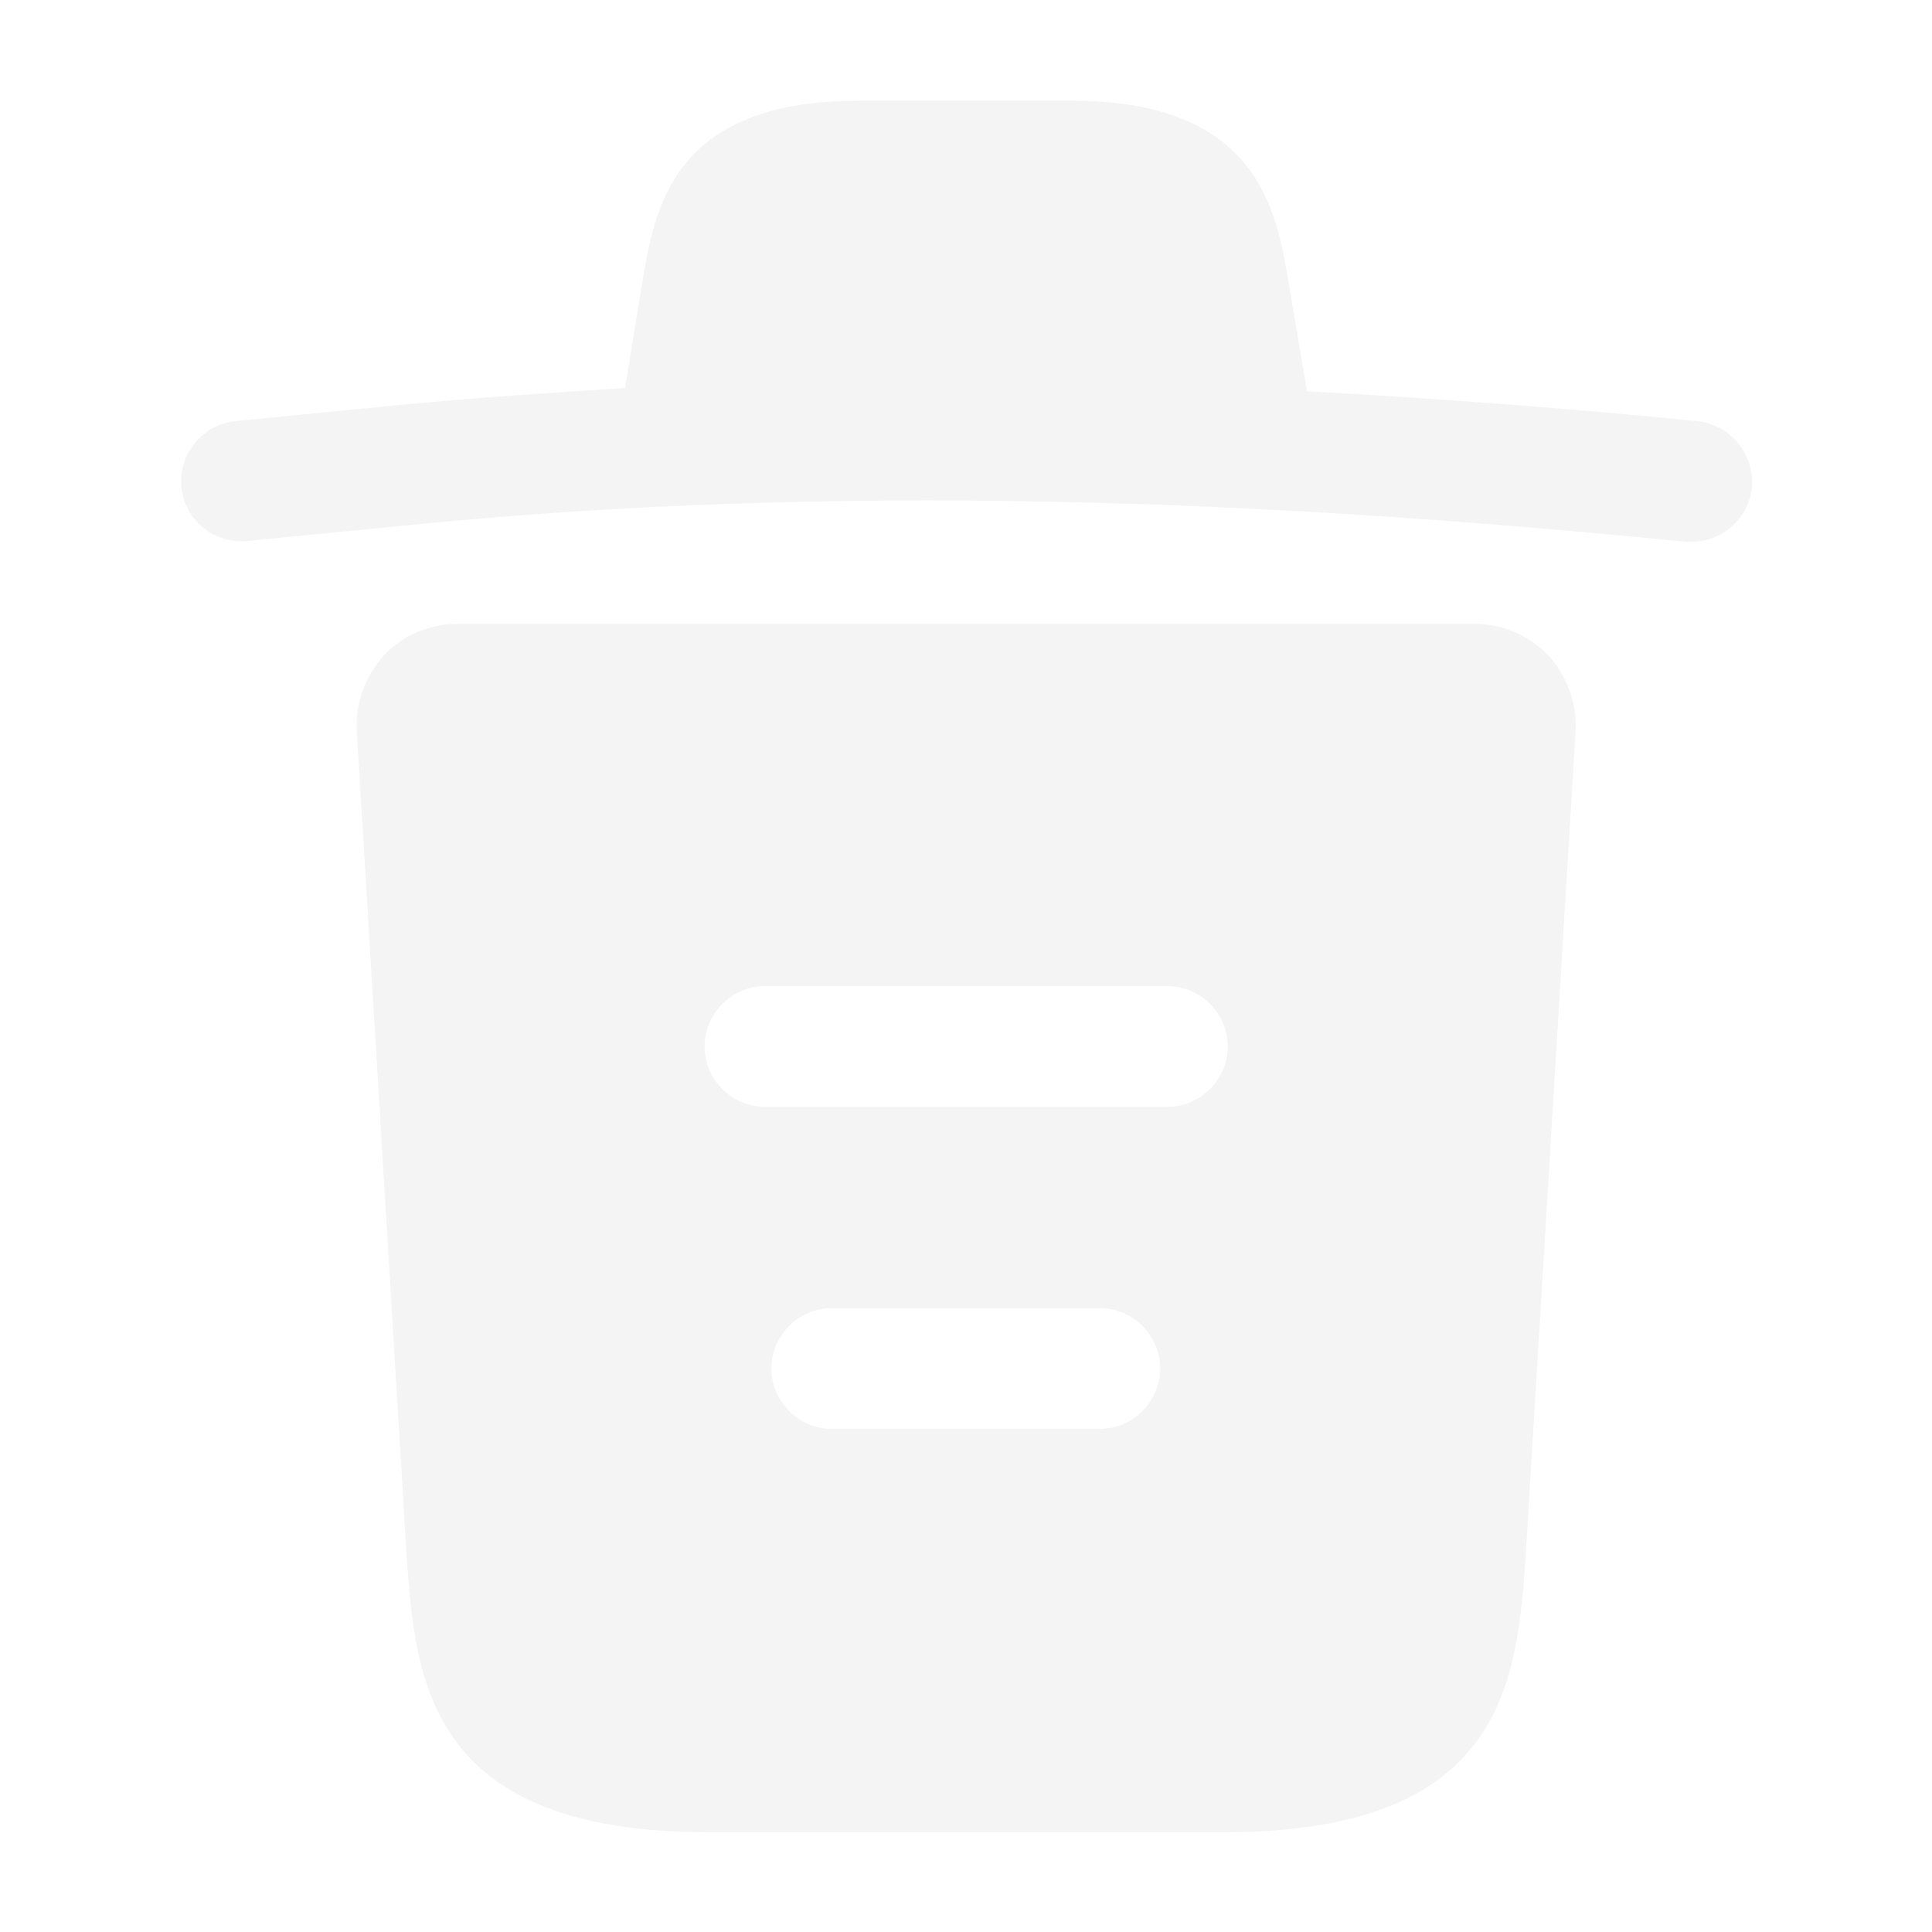
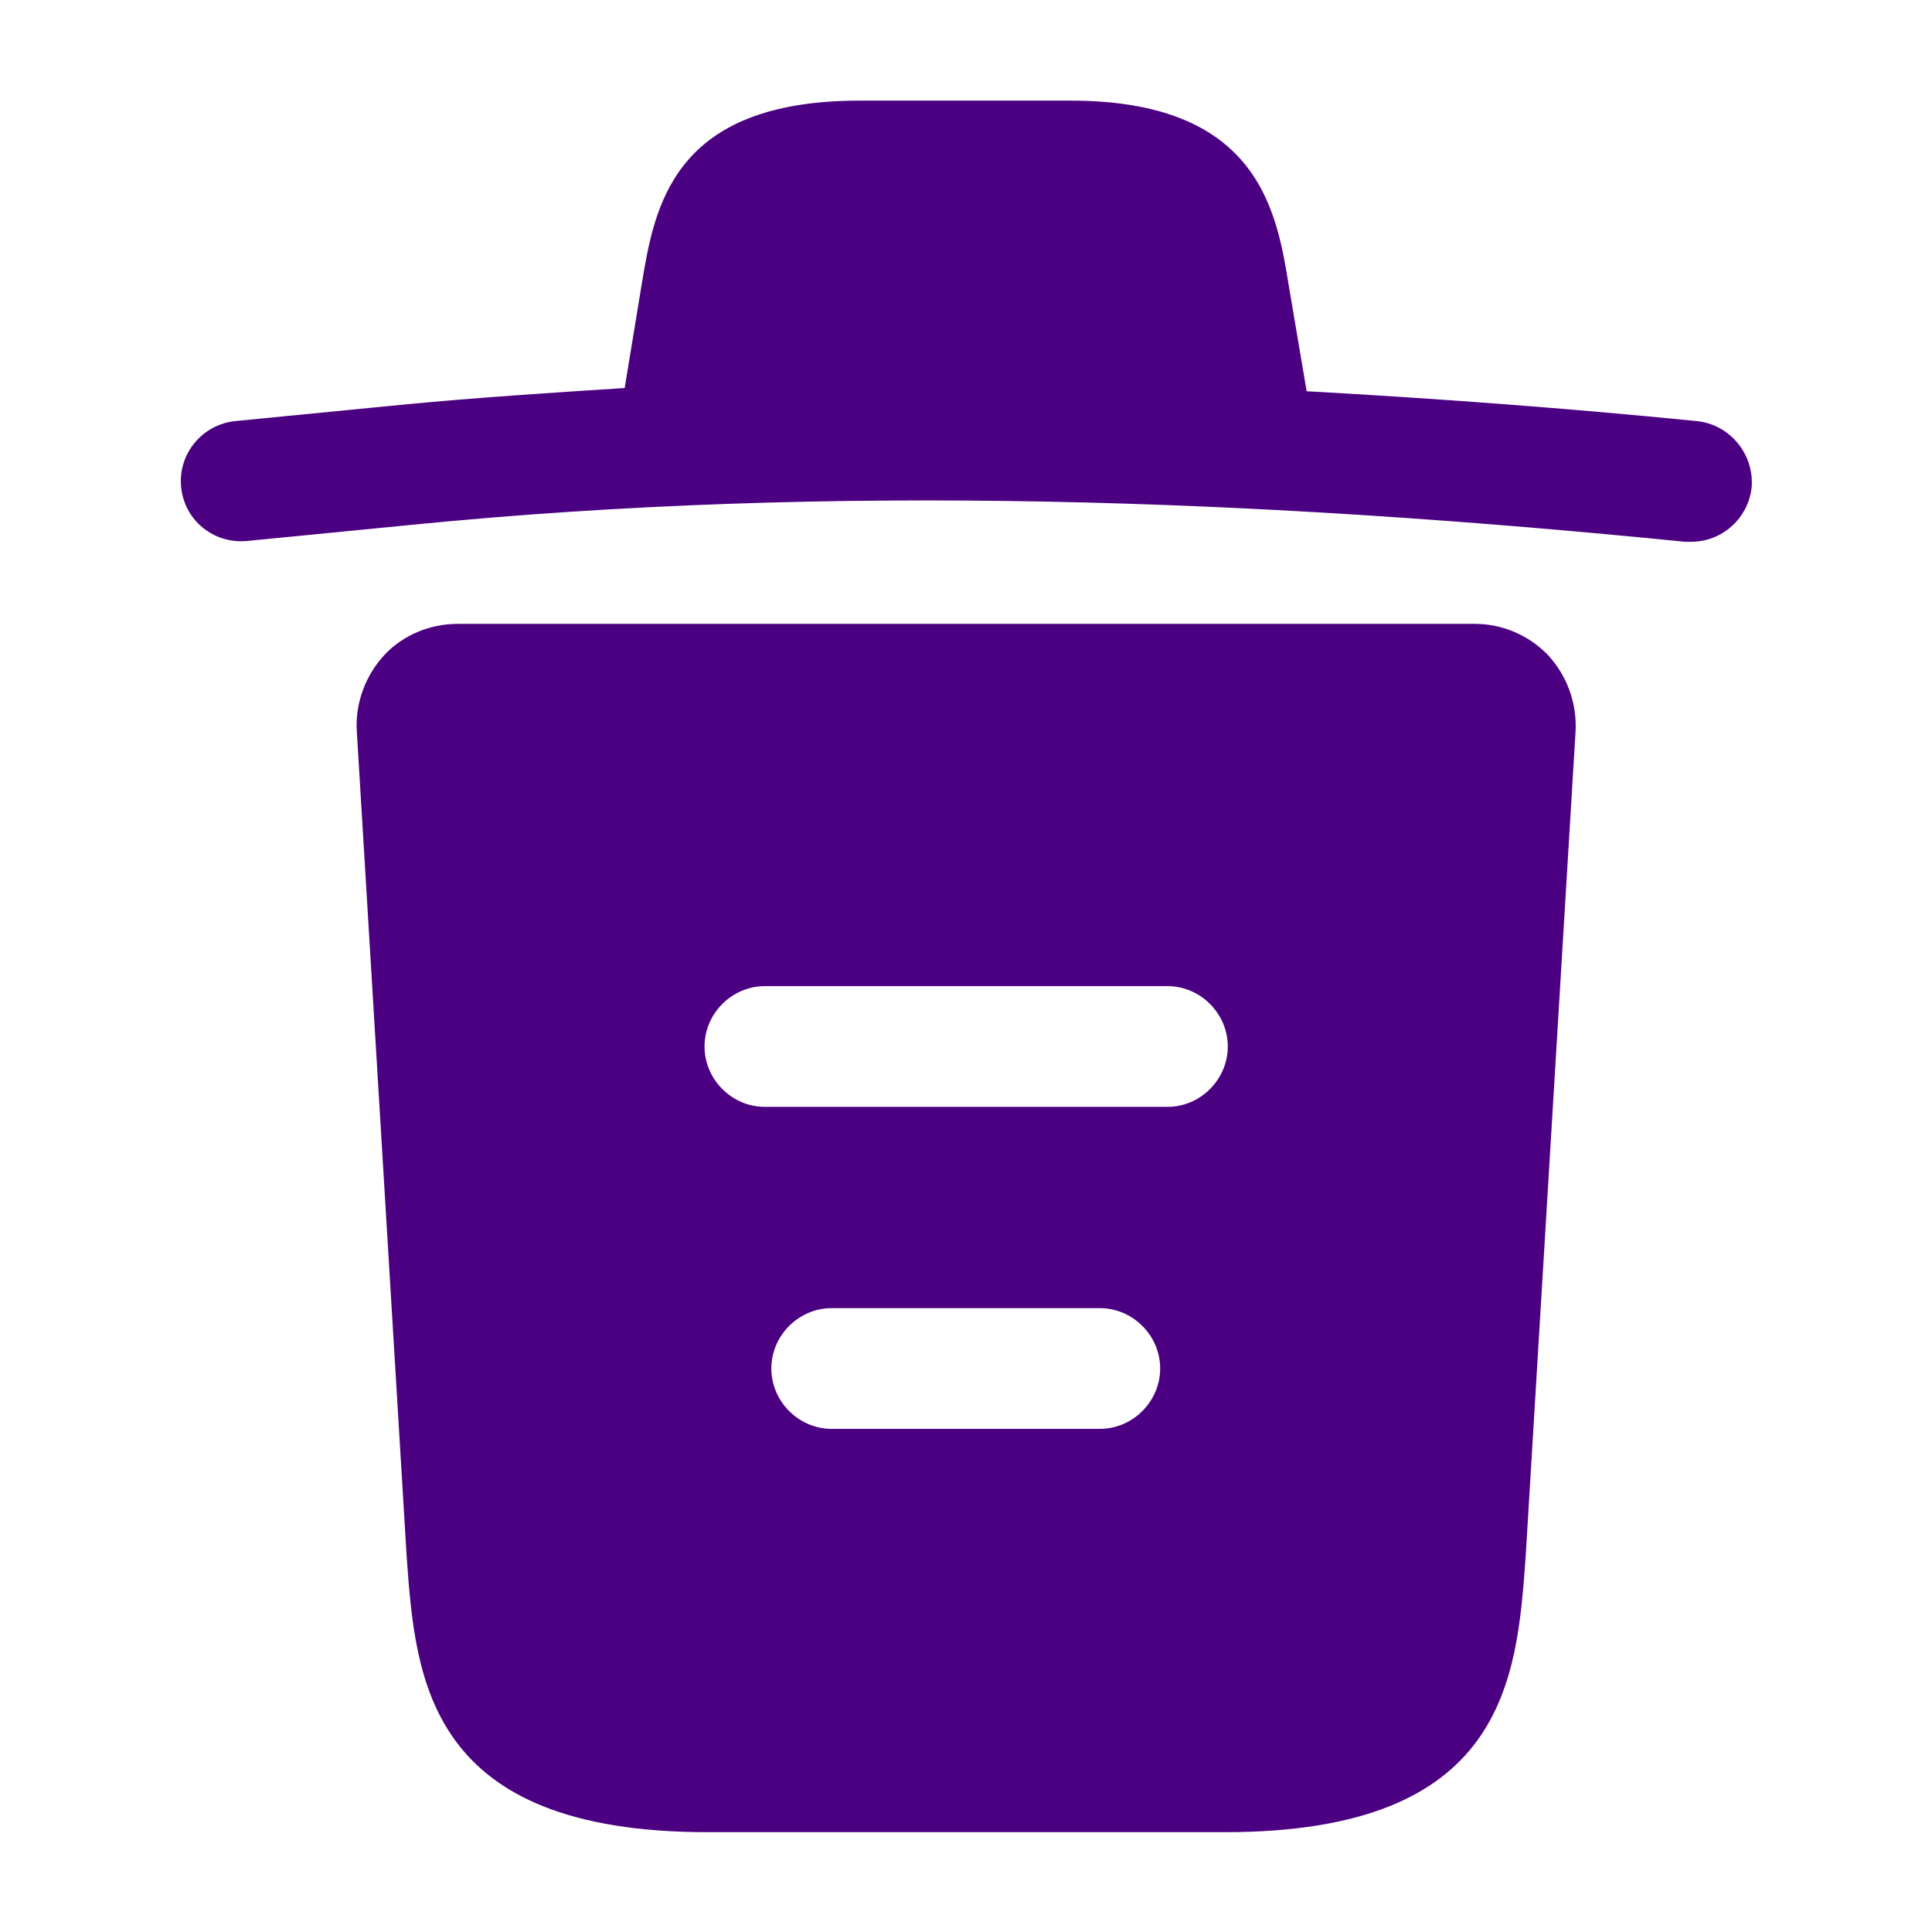
<svg xmlns="http://www.w3.org/2000/svg" width="24" height="24" viewBox="0 0 24 24" fill="none">
  <g id="vuesax/bold/trash">
    <g id="trash">
-       <path id="Vector" d="M21.074 5.23C19.464 5.07 17.854 4.95 16.234 4.86V4.85L16.014 3.55C15.864 2.63 15.644 1.25 13.304 1.25H10.684C8.354 1.25 8.134 2.57 7.974 3.54L7.764 4.82C6.834 4.88 5.904 4.94 4.974 5.03L2.934 5.23C2.514 5.27 2.214 5.64 2.254 6.05C2.294 6.46 2.654 6.76 3.074 6.72L5.114 6.52C10.354 6 15.634 6.2 20.934 6.73C20.964 6.73 20.984 6.73 21.014 6.73C21.394 6.73 21.724 6.44 21.764 6.05C21.794 5.64 21.494 5.27 21.074 5.23Z" fill="#F4F4F4" />
-       <path id="Vector_2" d="M19.232 8.14C18.992 7.89 18.662 7.75 18.322 7.75H5.682C5.342 7.75 5.002 7.89 4.772 8.14C4.542 8.39 4.412 8.73 4.432 9.08L5.052 19.34C5.162 20.86 5.302 22.76 8.792 22.76H15.212C18.702 22.76 18.842 20.87 18.952 19.34L19.572 9.09C19.592 8.73 19.462 8.39 19.232 8.14ZM13.662 17.75H10.332C9.922 17.75 9.582 17.41 9.582 17C9.582 16.59 9.922 16.25 10.332 16.25H13.662C14.072 16.25 14.412 16.59 14.412 17C14.412 17.41 14.072 17.75 13.662 17.75ZM14.502 13.75H9.502C9.092 13.75 8.752 13.41 8.752 13C8.752 12.59 9.092 12.25 9.502 12.25H14.502C14.912 12.25 15.252 12.59 15.252 13C15.252 13.41 14.912 13.75 14.502 13.75Z" fill="#F4F4F4" />
+       <path id="Vector" d="M21.07 5.23C19.46 5.07 17.85 4.95 16.23 4.86V4.85L16.01 3.55C15.86 2.63 15.64 1.25 13.3 1.25H10.68C8.35 1.25 8.13 2.57 7.97 3.54L7.76 4.82C6.83 4.88 5.9 4.94 4.97 5.03L2.93 5.23C2.51 5.27 2.21 5.64 2.25 6.05C2.29 6.46 2.65 6.76 3.07 6.72L5.11 6.52C10.35 6 15.63 6.2 20.93 6.73C20.96 6.73 20.98 6.73 21.01 6.73C21.39 6.73 21.72 6.44 21.76 6.05C21.79 5.64 21.49 5.27 21.07 5.23Z" fill="#4B0082" />
+       <path id="Vector_2" d="M19.232 8.14C18.992 7.89 18.662 7.75 18.322 7.75H5.682C5.342 7.75 5.002 7.89 4.772 8.14C4.542 8.39 4.412 8.73 4.432 9.08L5.052 19.34C5.162 20.86 5.302 22.76 8.792 22.76H15.212C18.702 22.76 18.842 20.87 18.952 19.34L19.572 9.09C19.592 8.73 19.462 8.39 19.232 8.14ZM13.662 17.75H10.332C9.922 17.75 9.582 17.41 9.582 17C9.582 16.59 9.922 16.25 10.332 16.25H13.662C14.072 16.25 14.412 16.59 14.412 17C14.412 17.41 14.072 17.75 13.662 17.75ZM14.502 13.75H9.502C9.092 13.75 8.752 13.41 8.752 13C8.752 12.59 9.092 12.25 9.502 12.25H14.502C14.912 12.25 15.252 12.59 15.252 13C15.252 13.41 14.912 13.75 14.502 13.75Z" fill="#4B0082" />
    </g>
  </g>
</svg>
